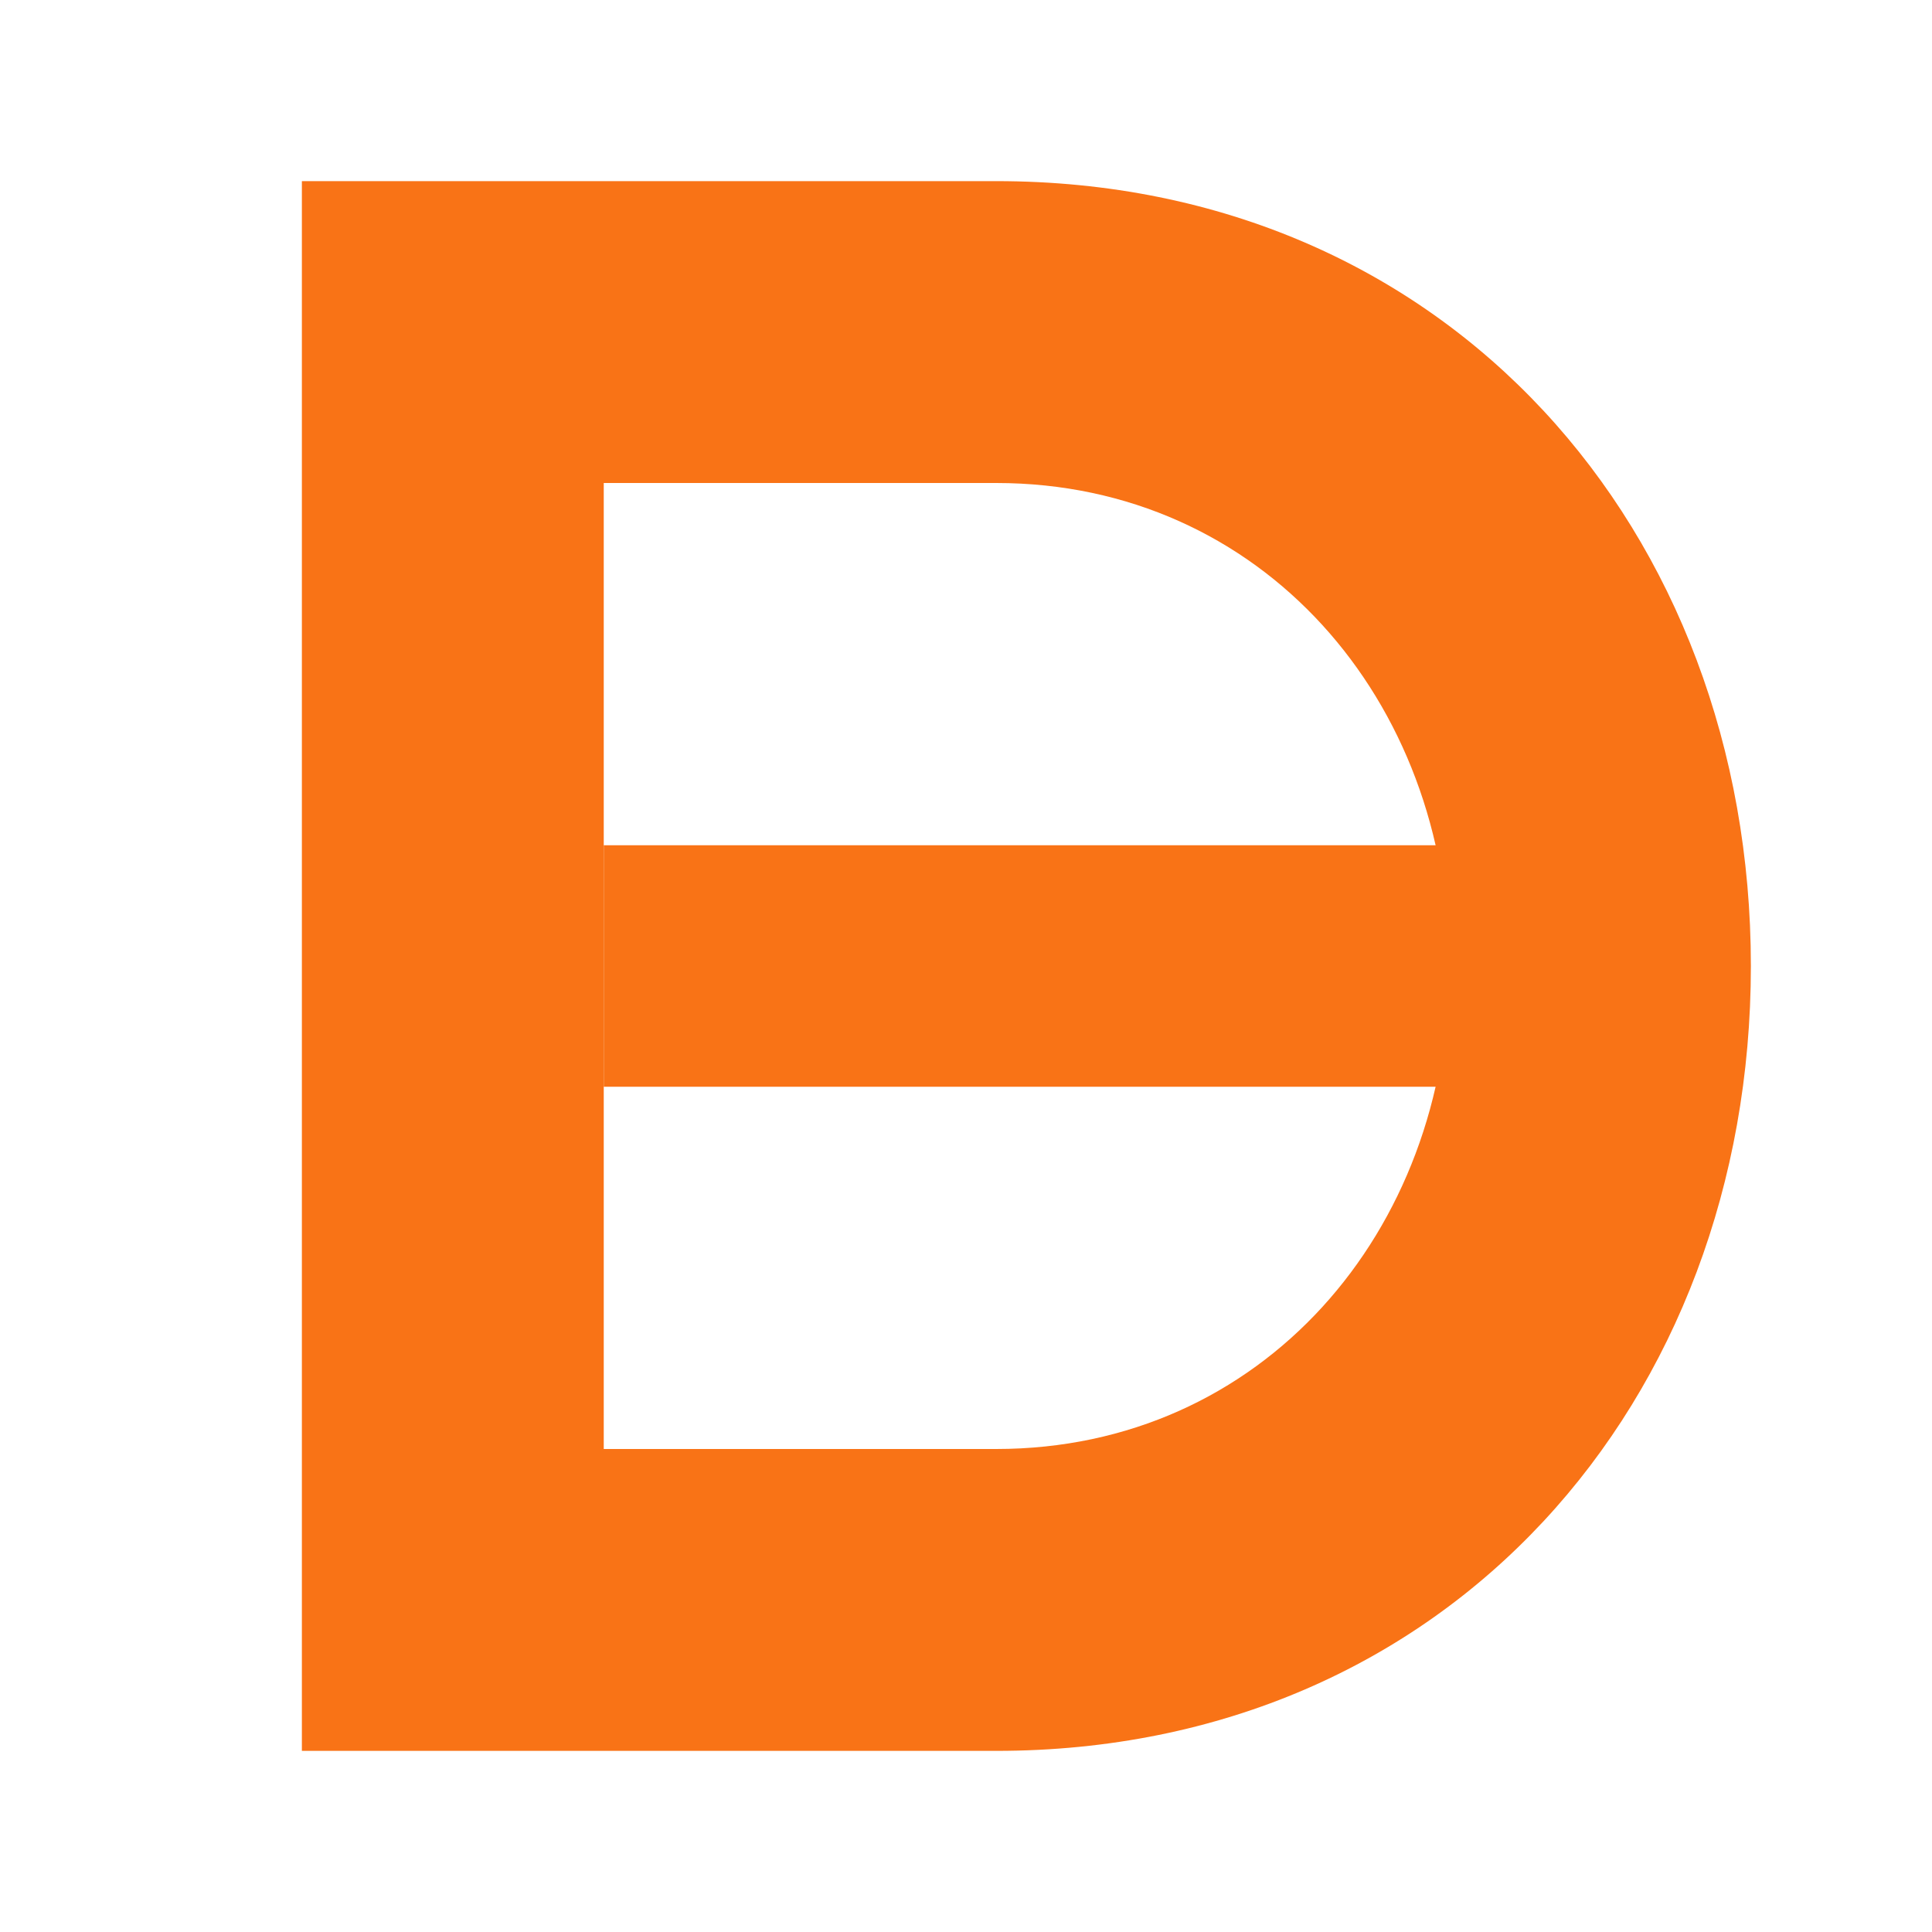
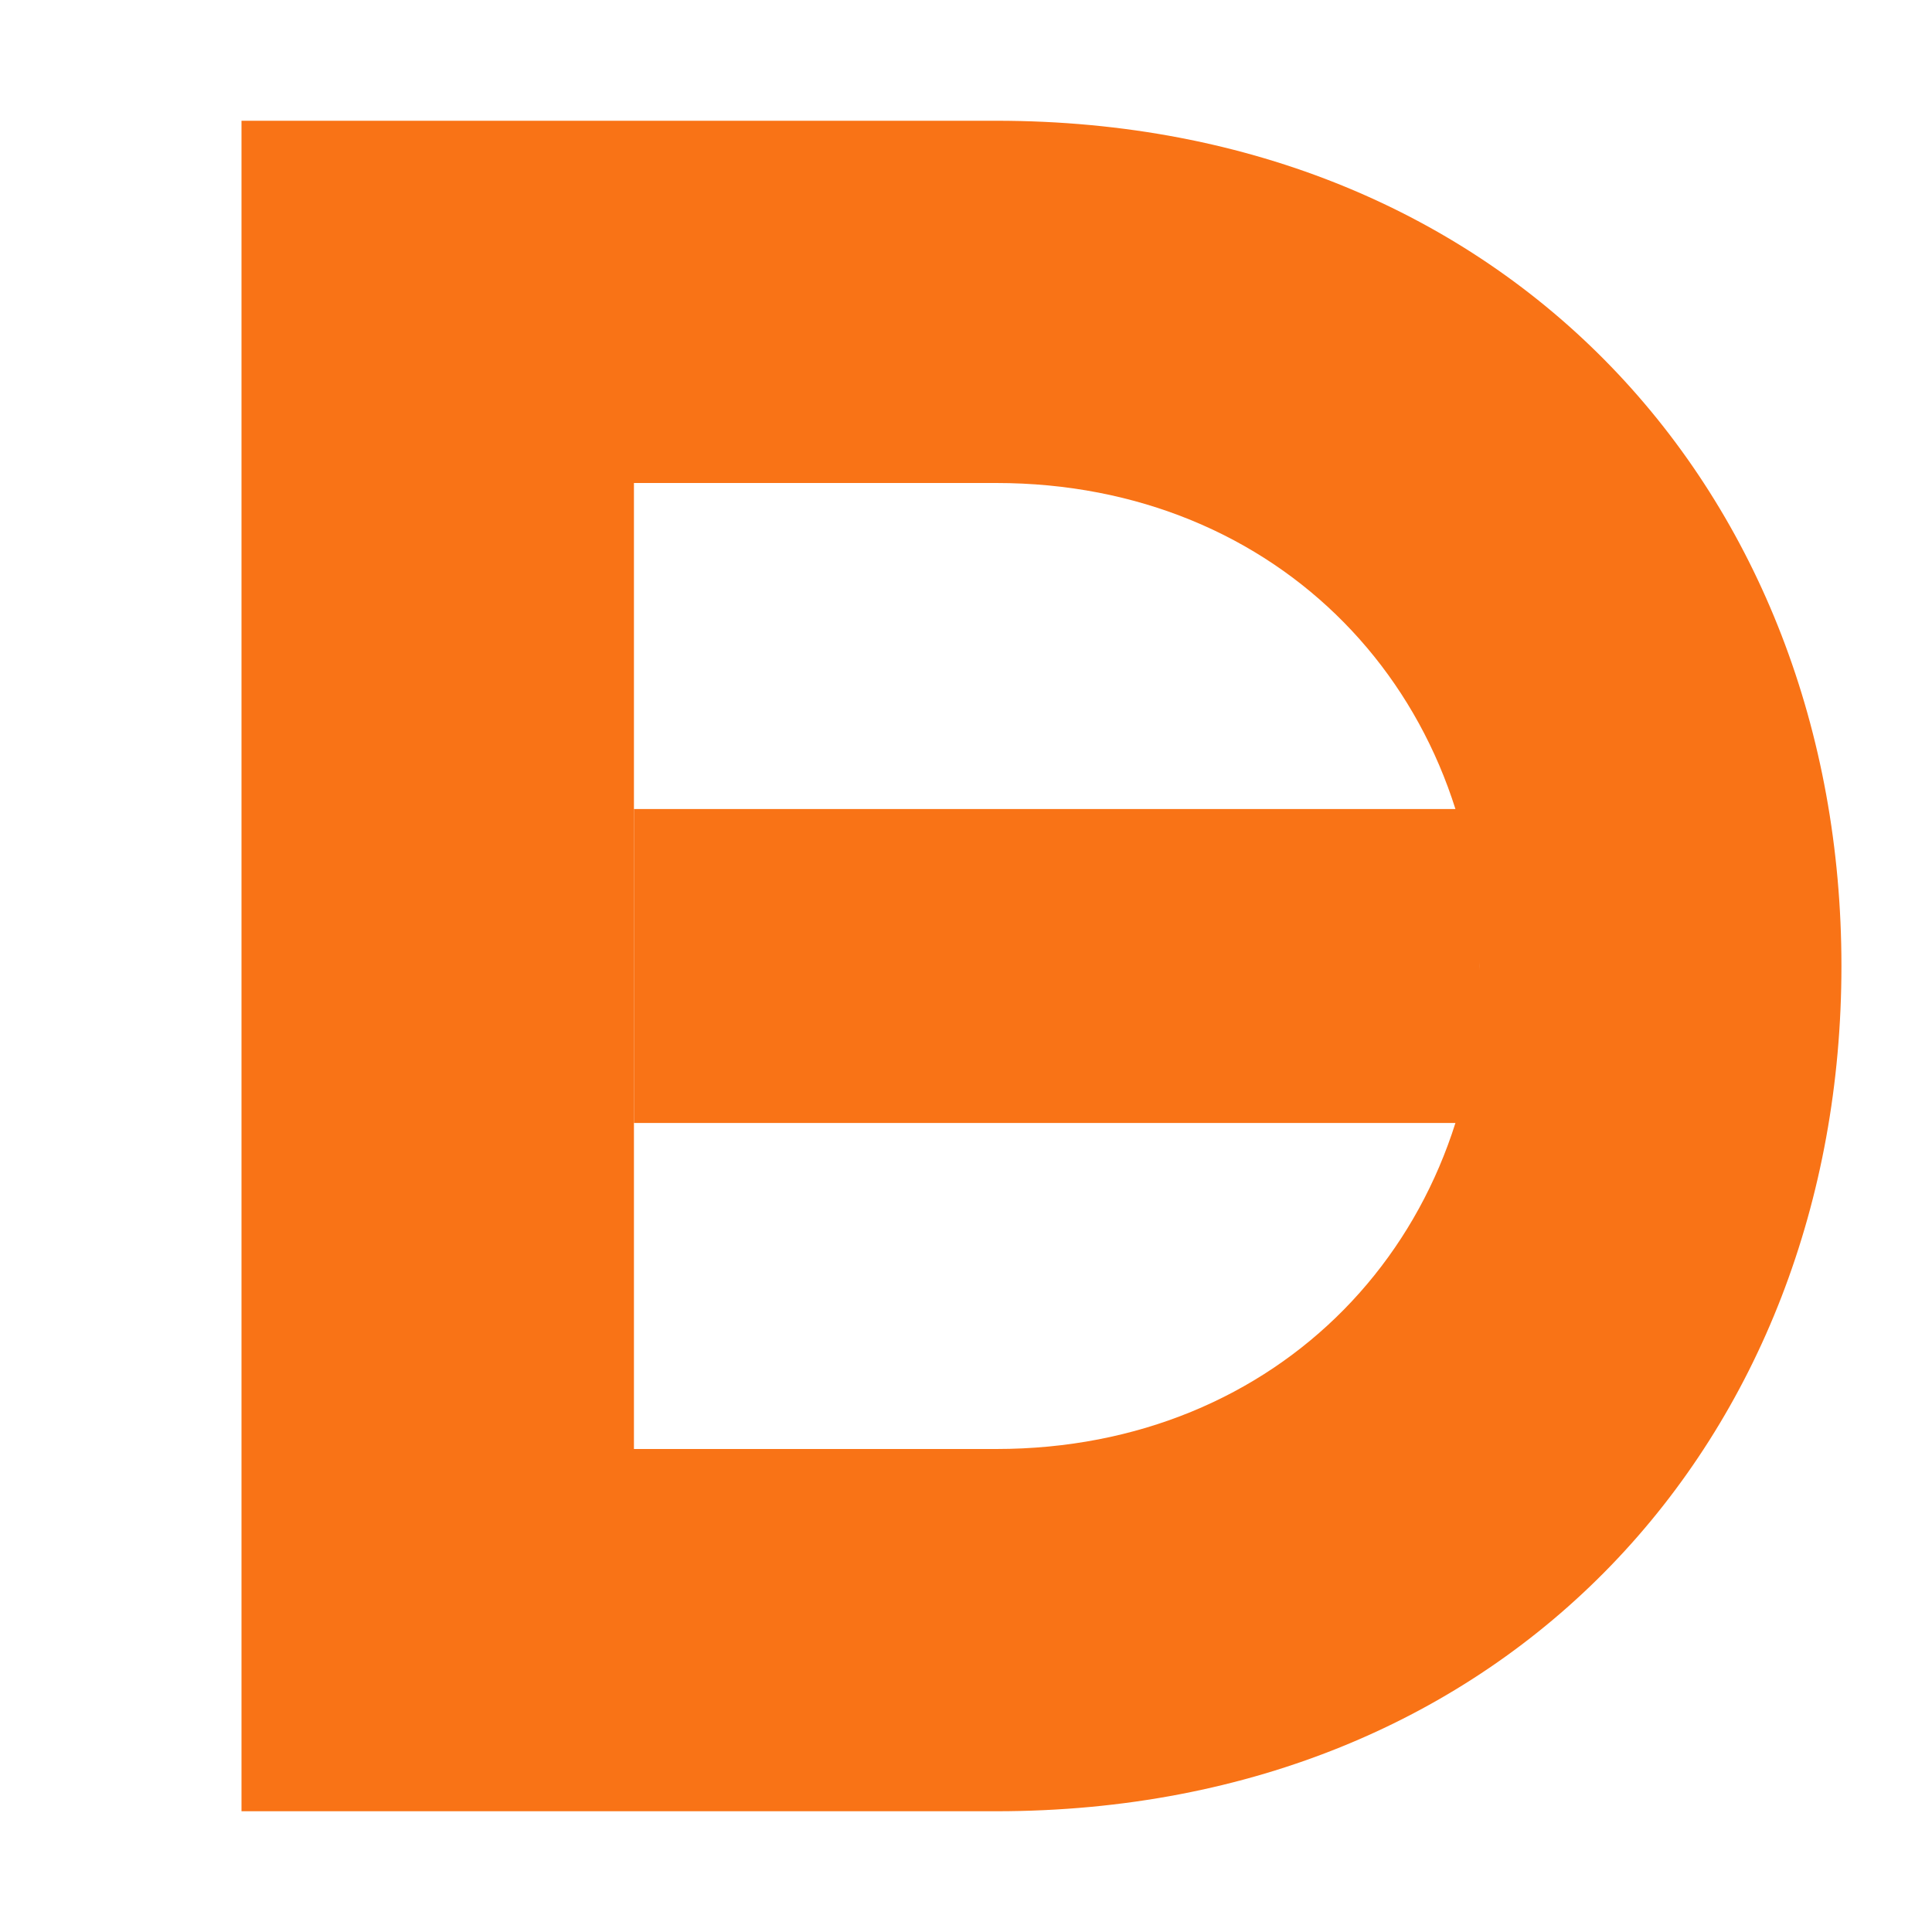
<svg xmlns="http://www.w3.org/2000/svg" viewBox="0 0 32 32" shape-rendering="geometricPrecision">
  <style>
    :root { fill: #F97316; }
    @media (prefers-color-scheme: light) {
      :root { fill: #C2560A; }
    }
    @media (prefers-color-scheme: dark) {
      :root { fill: #F97316; }
    }
  </style>
-   <path fill-rule="evenodd" d="M5 3 H16.5 C24 3 29 8.8 29 16 C29 23.2 24 29 16.5 29 H5 Z M10 8 H16.5 C20.9 8 24 11.6 24 16 C24 20.4 20.9 24 16.5 24 H10 Z" />
-   <rect x="10" y="14" width="14" height="4" />
+   <path fill-rule="evenodd" d="M4 2 H16.5 C25 2 30.5 8.2 30.5 16 C30.5 23.8 25 30 16.5 30 H4 Z M10.5 8 H16.5 C21.2 8 24.5 11.5 24.5 16 C24.5 20.5 21.2 24 16.5 24 H10.5 Z" />
+   <rect x="10.5" y="13.4" width="14" height="5.2" />
</svg>
